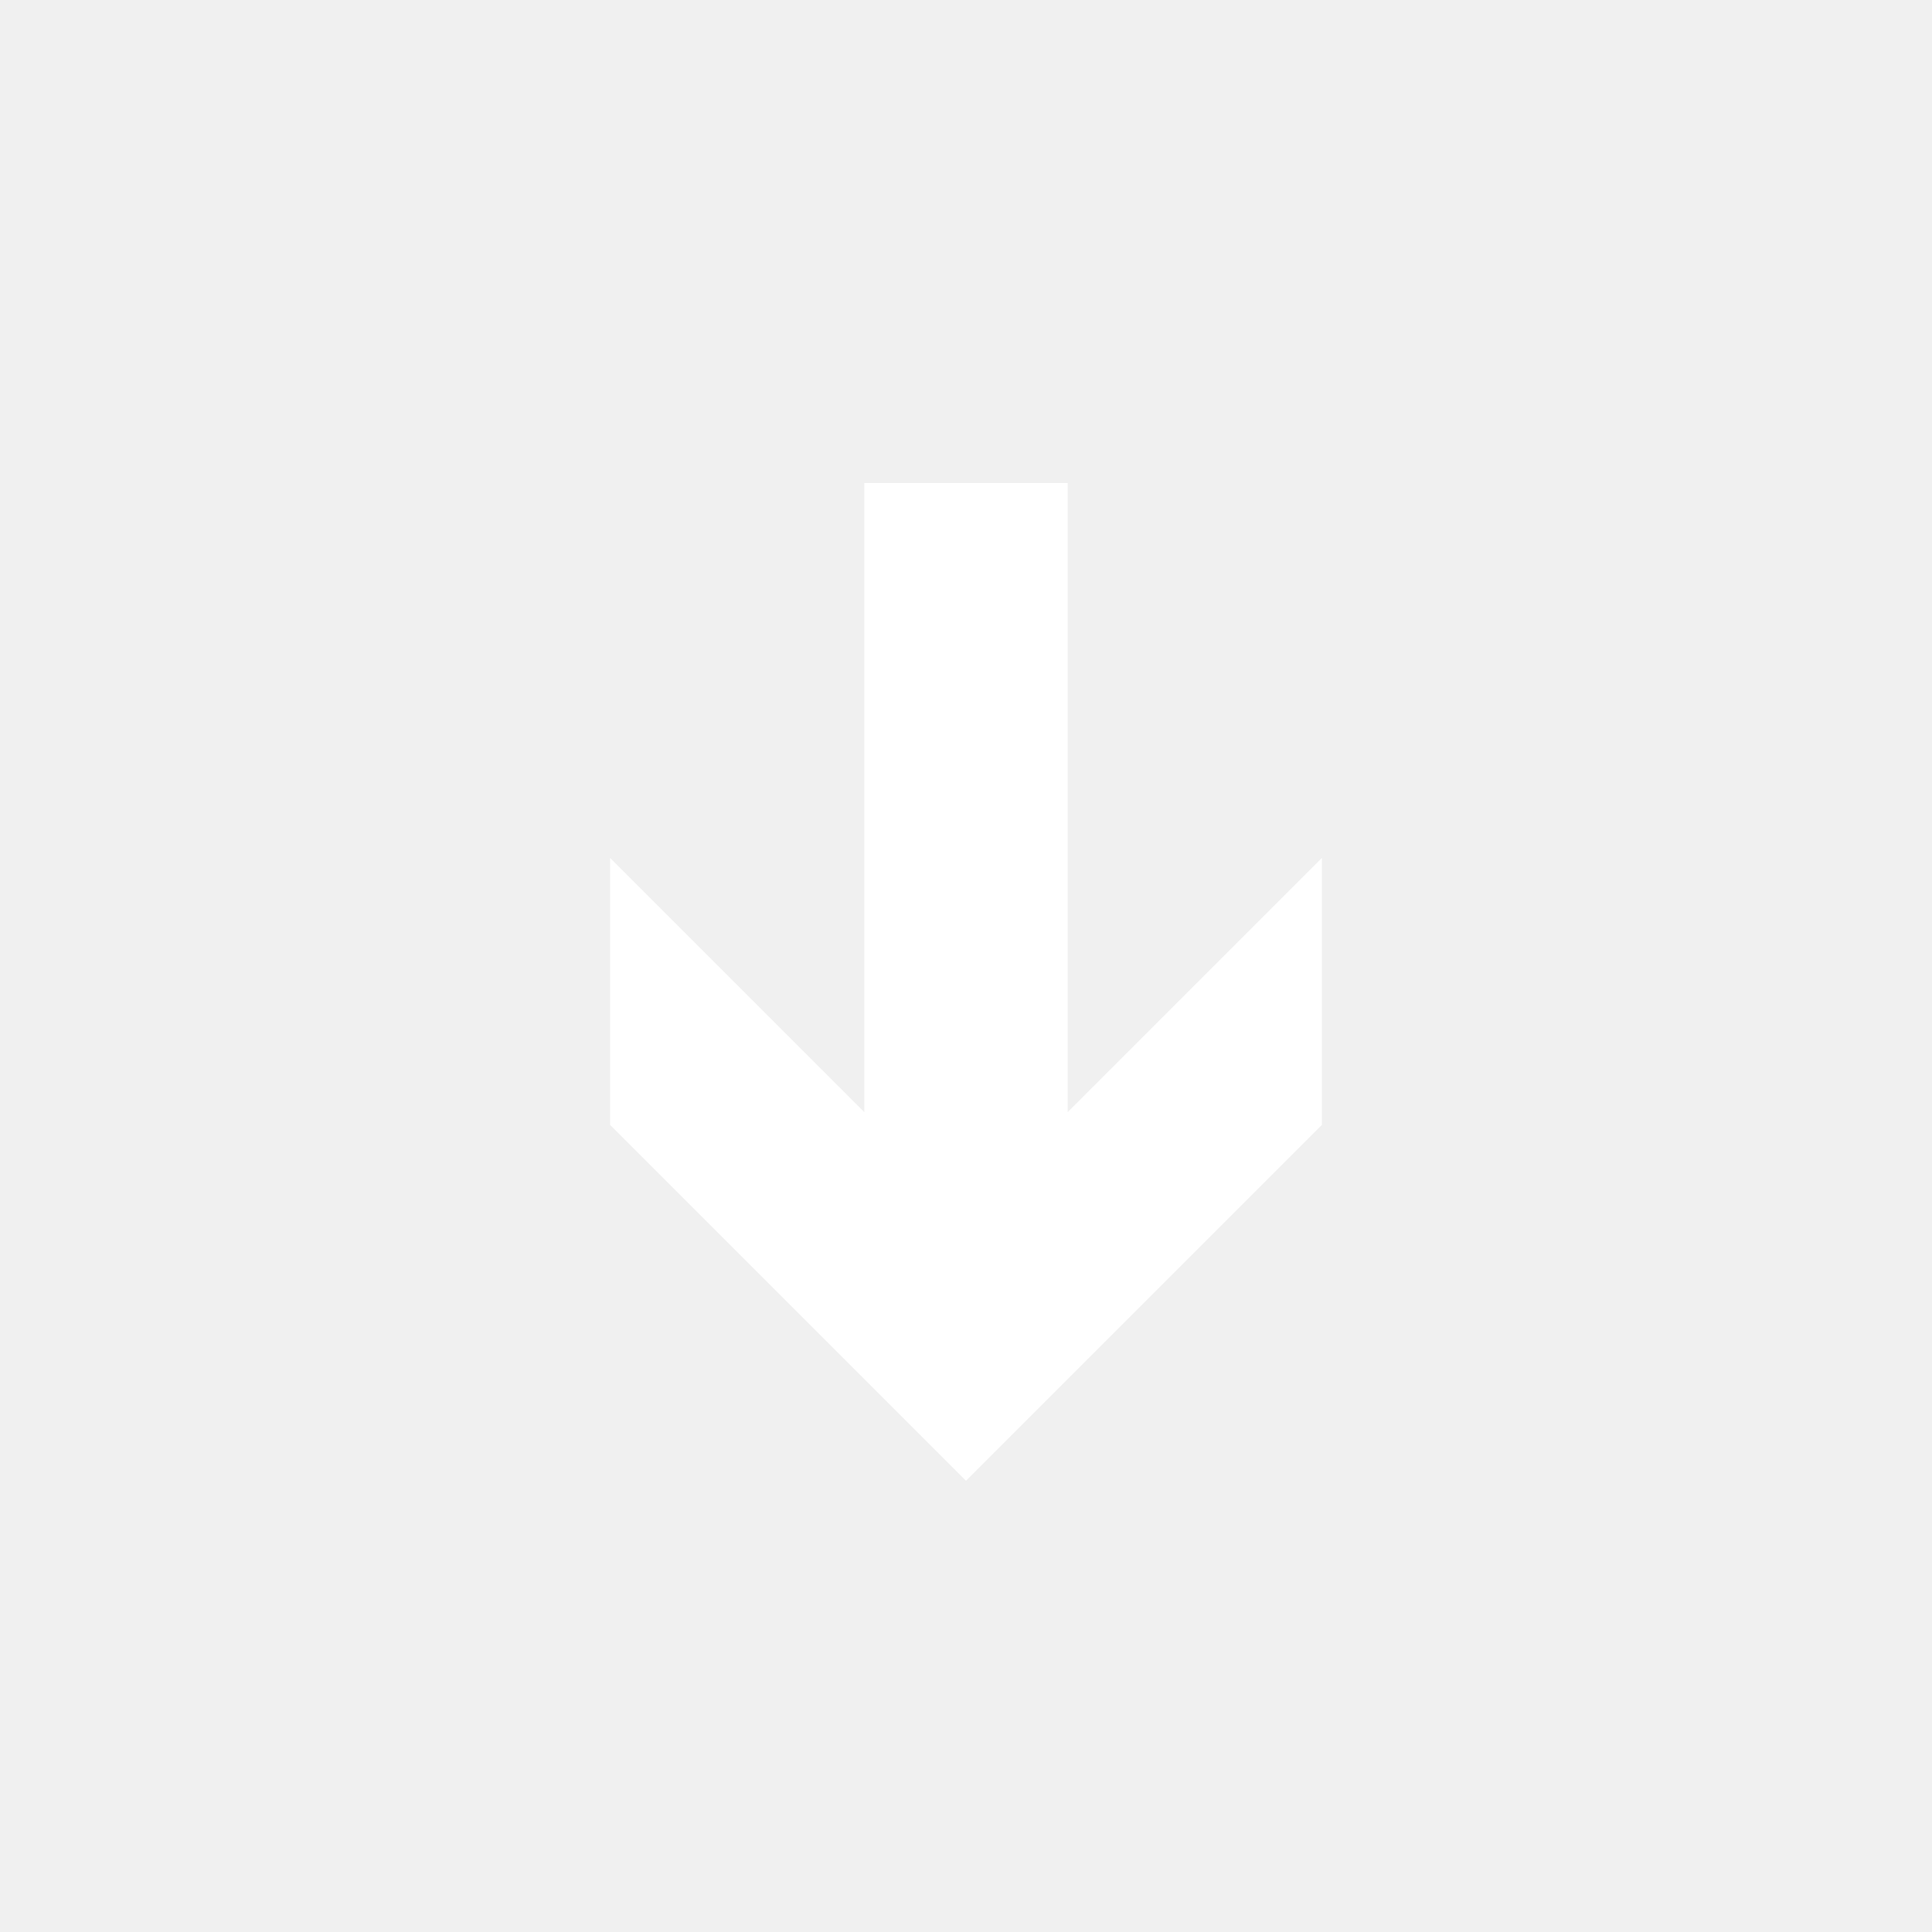
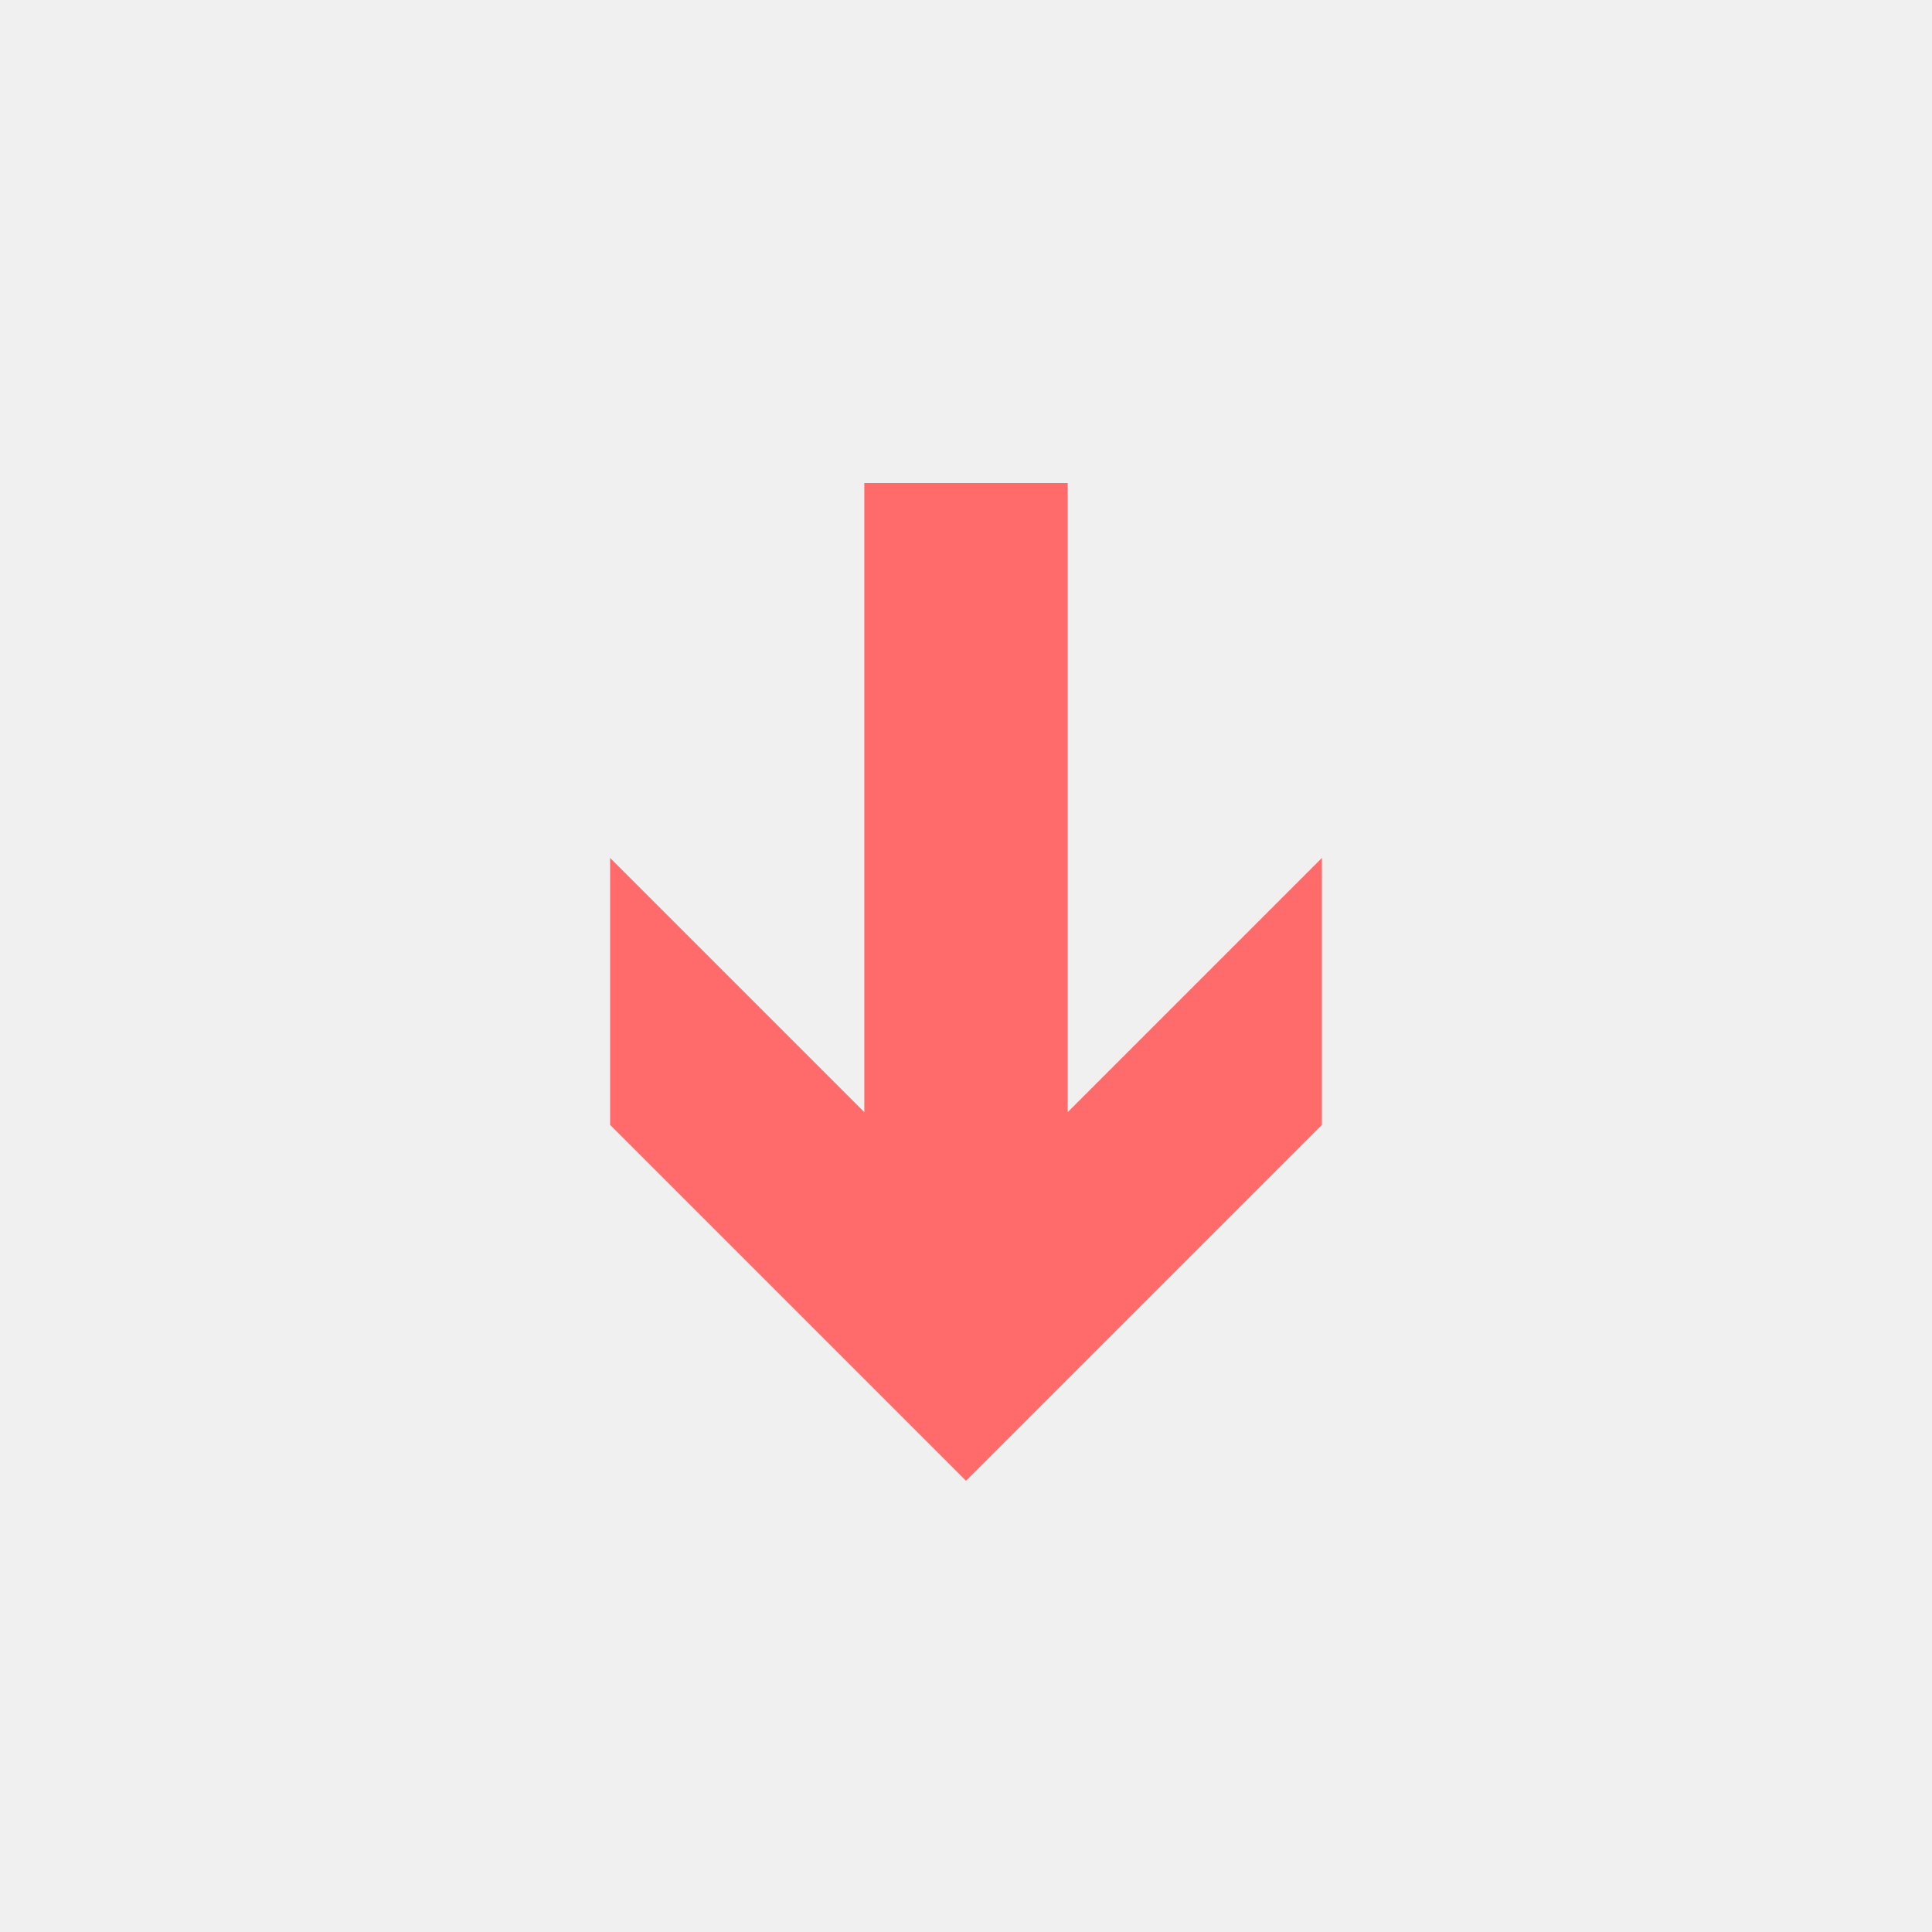
<svg xmlns="http://www.w3.org/2000/svg" width="800px" height="800px" viewBox="0 0 76 76" version="1.1" baseProfile="full" enable-background="new 0 0 76.00 76.00" xml:space="preserve">
-   <path fill="#FFF" fill-opacity="1" stroke-width="0.2" stroke-linejoin="round" d="M 42,19L 34,19L 34,43.75L 24,33.75L 24,44.25L 38,58.25L 52,44.25L 52,33.75L 42,43.75L 42,19 Z " />
+   <path fill="#FF6B6B" fill-opacity="1" stroke-width="0.2" stroke-linejoin="round" d="M 42,19L 34,19L 34,43.75L 24,33.75L 24,44.25L 38,58.25L 52,44.25L 52,33.75L 42,43.75L 42,19 Z " />
</svg>
